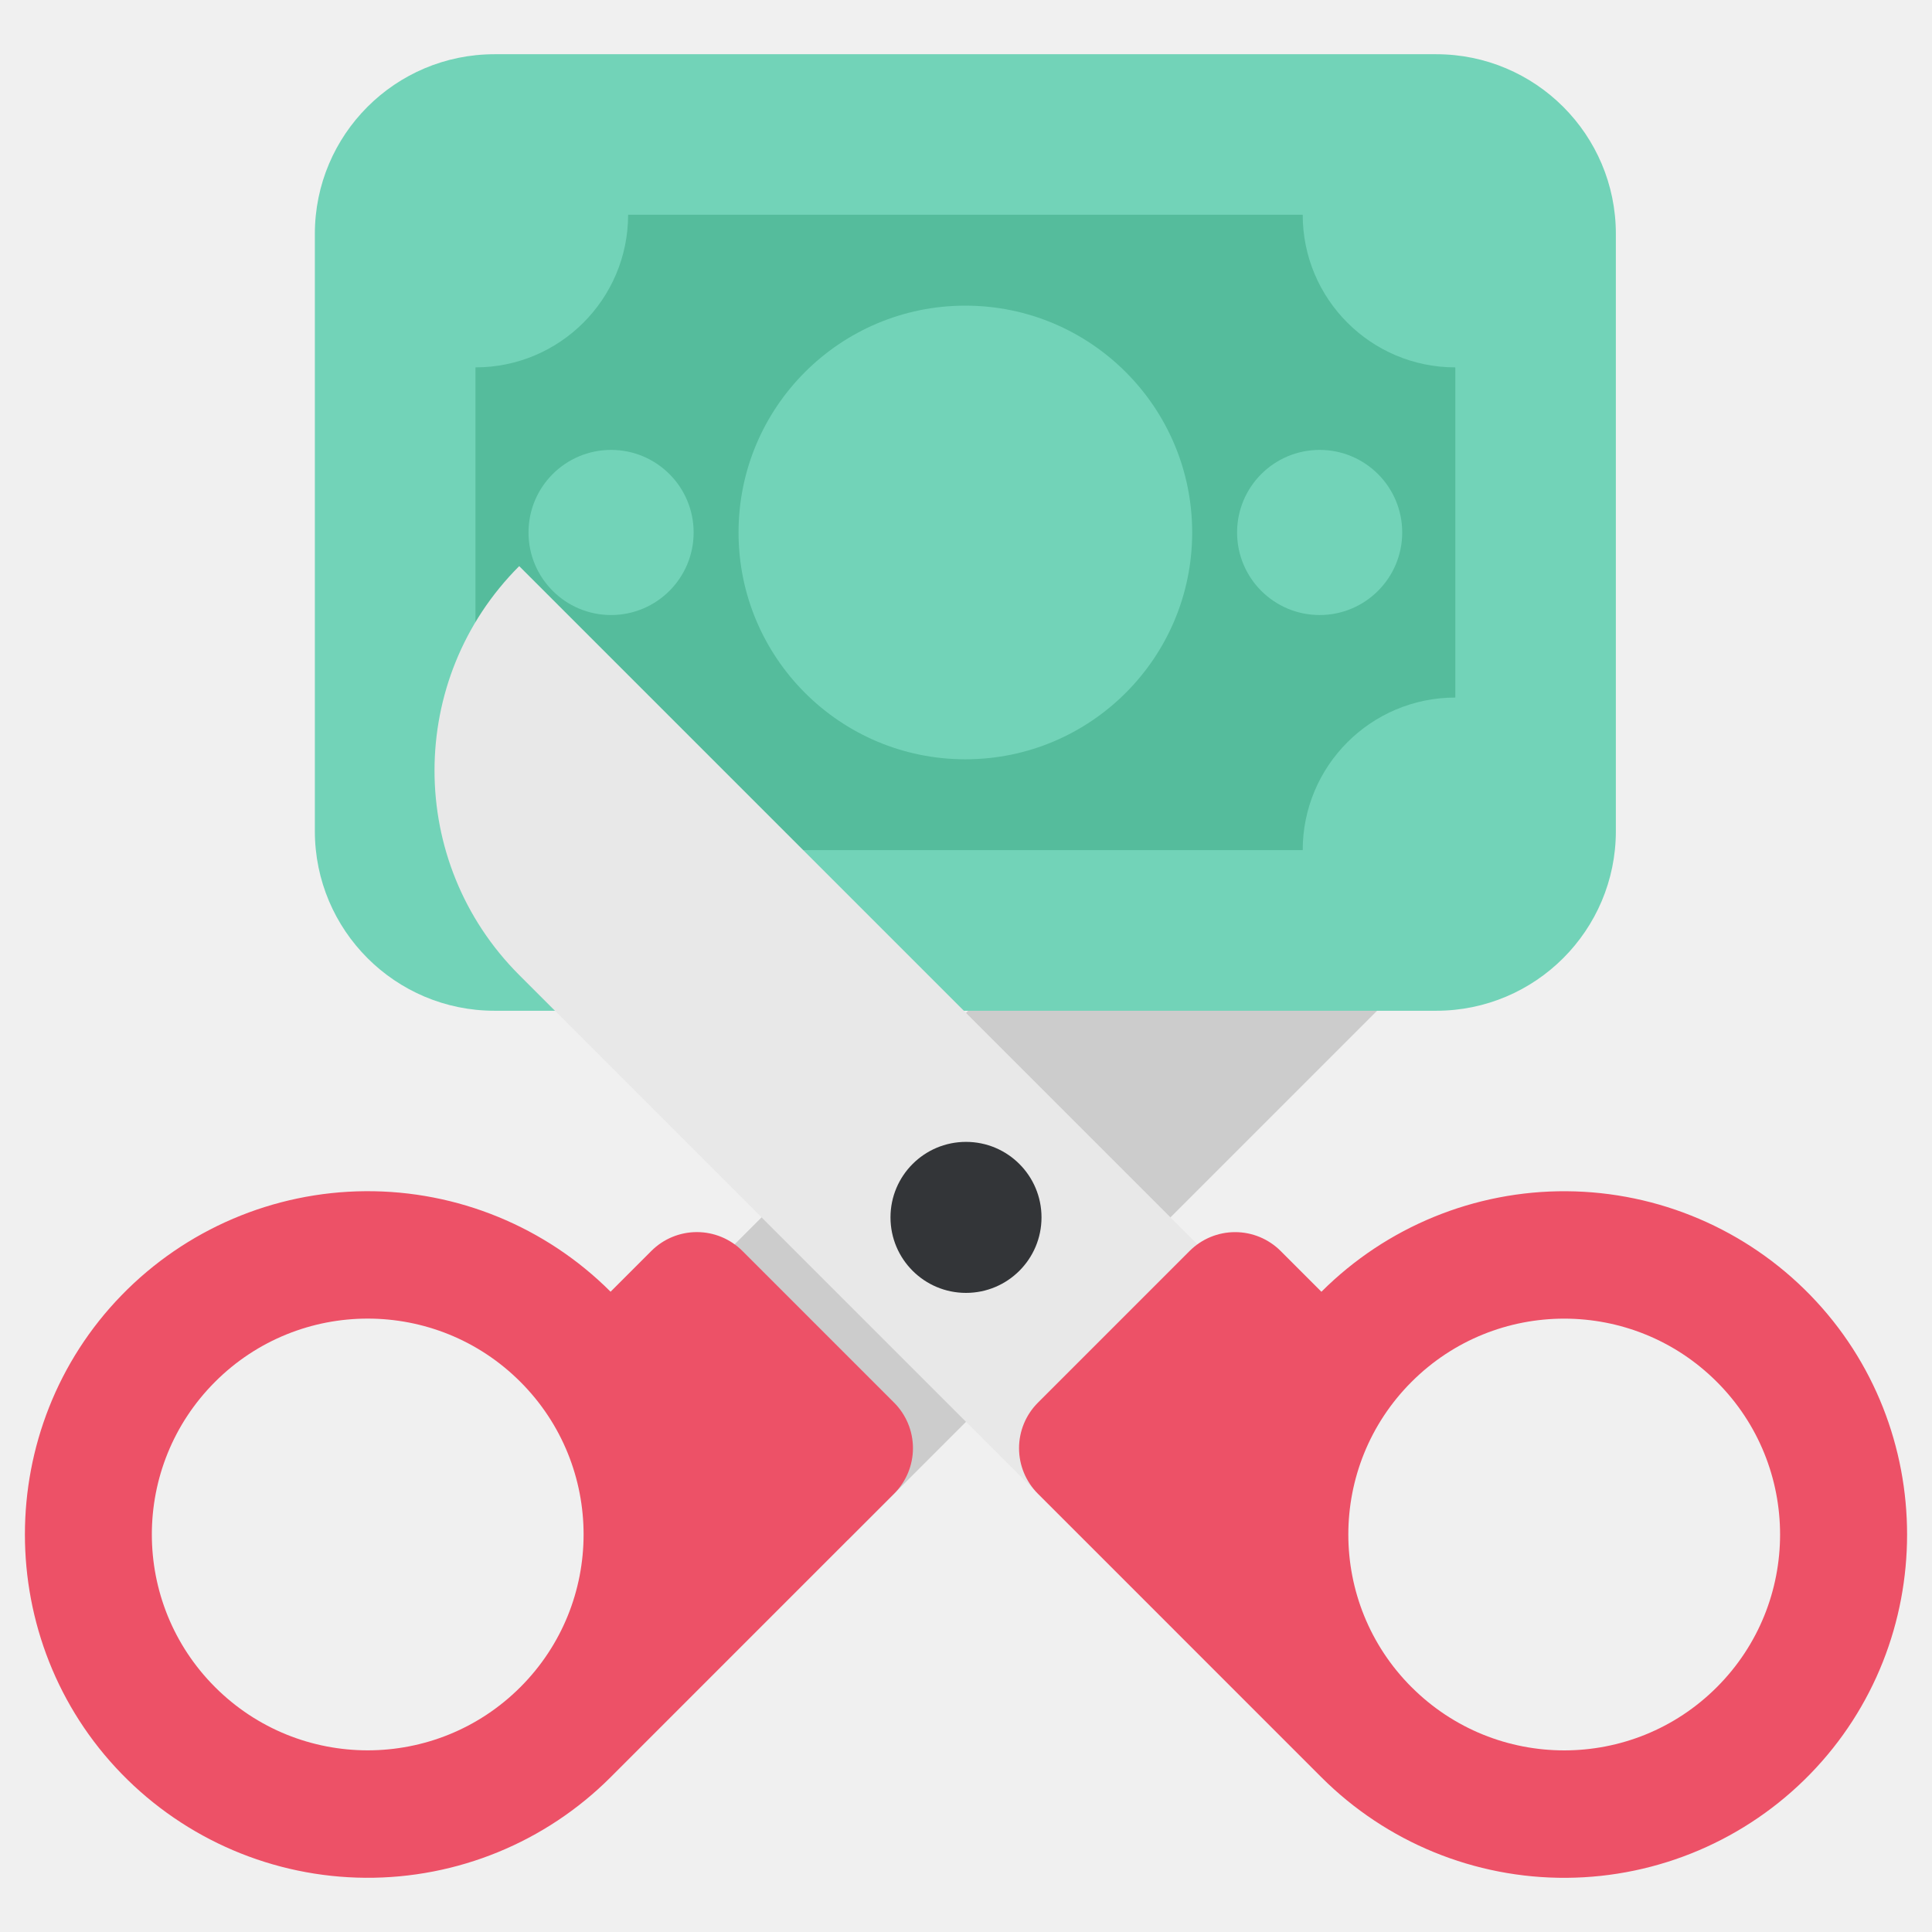
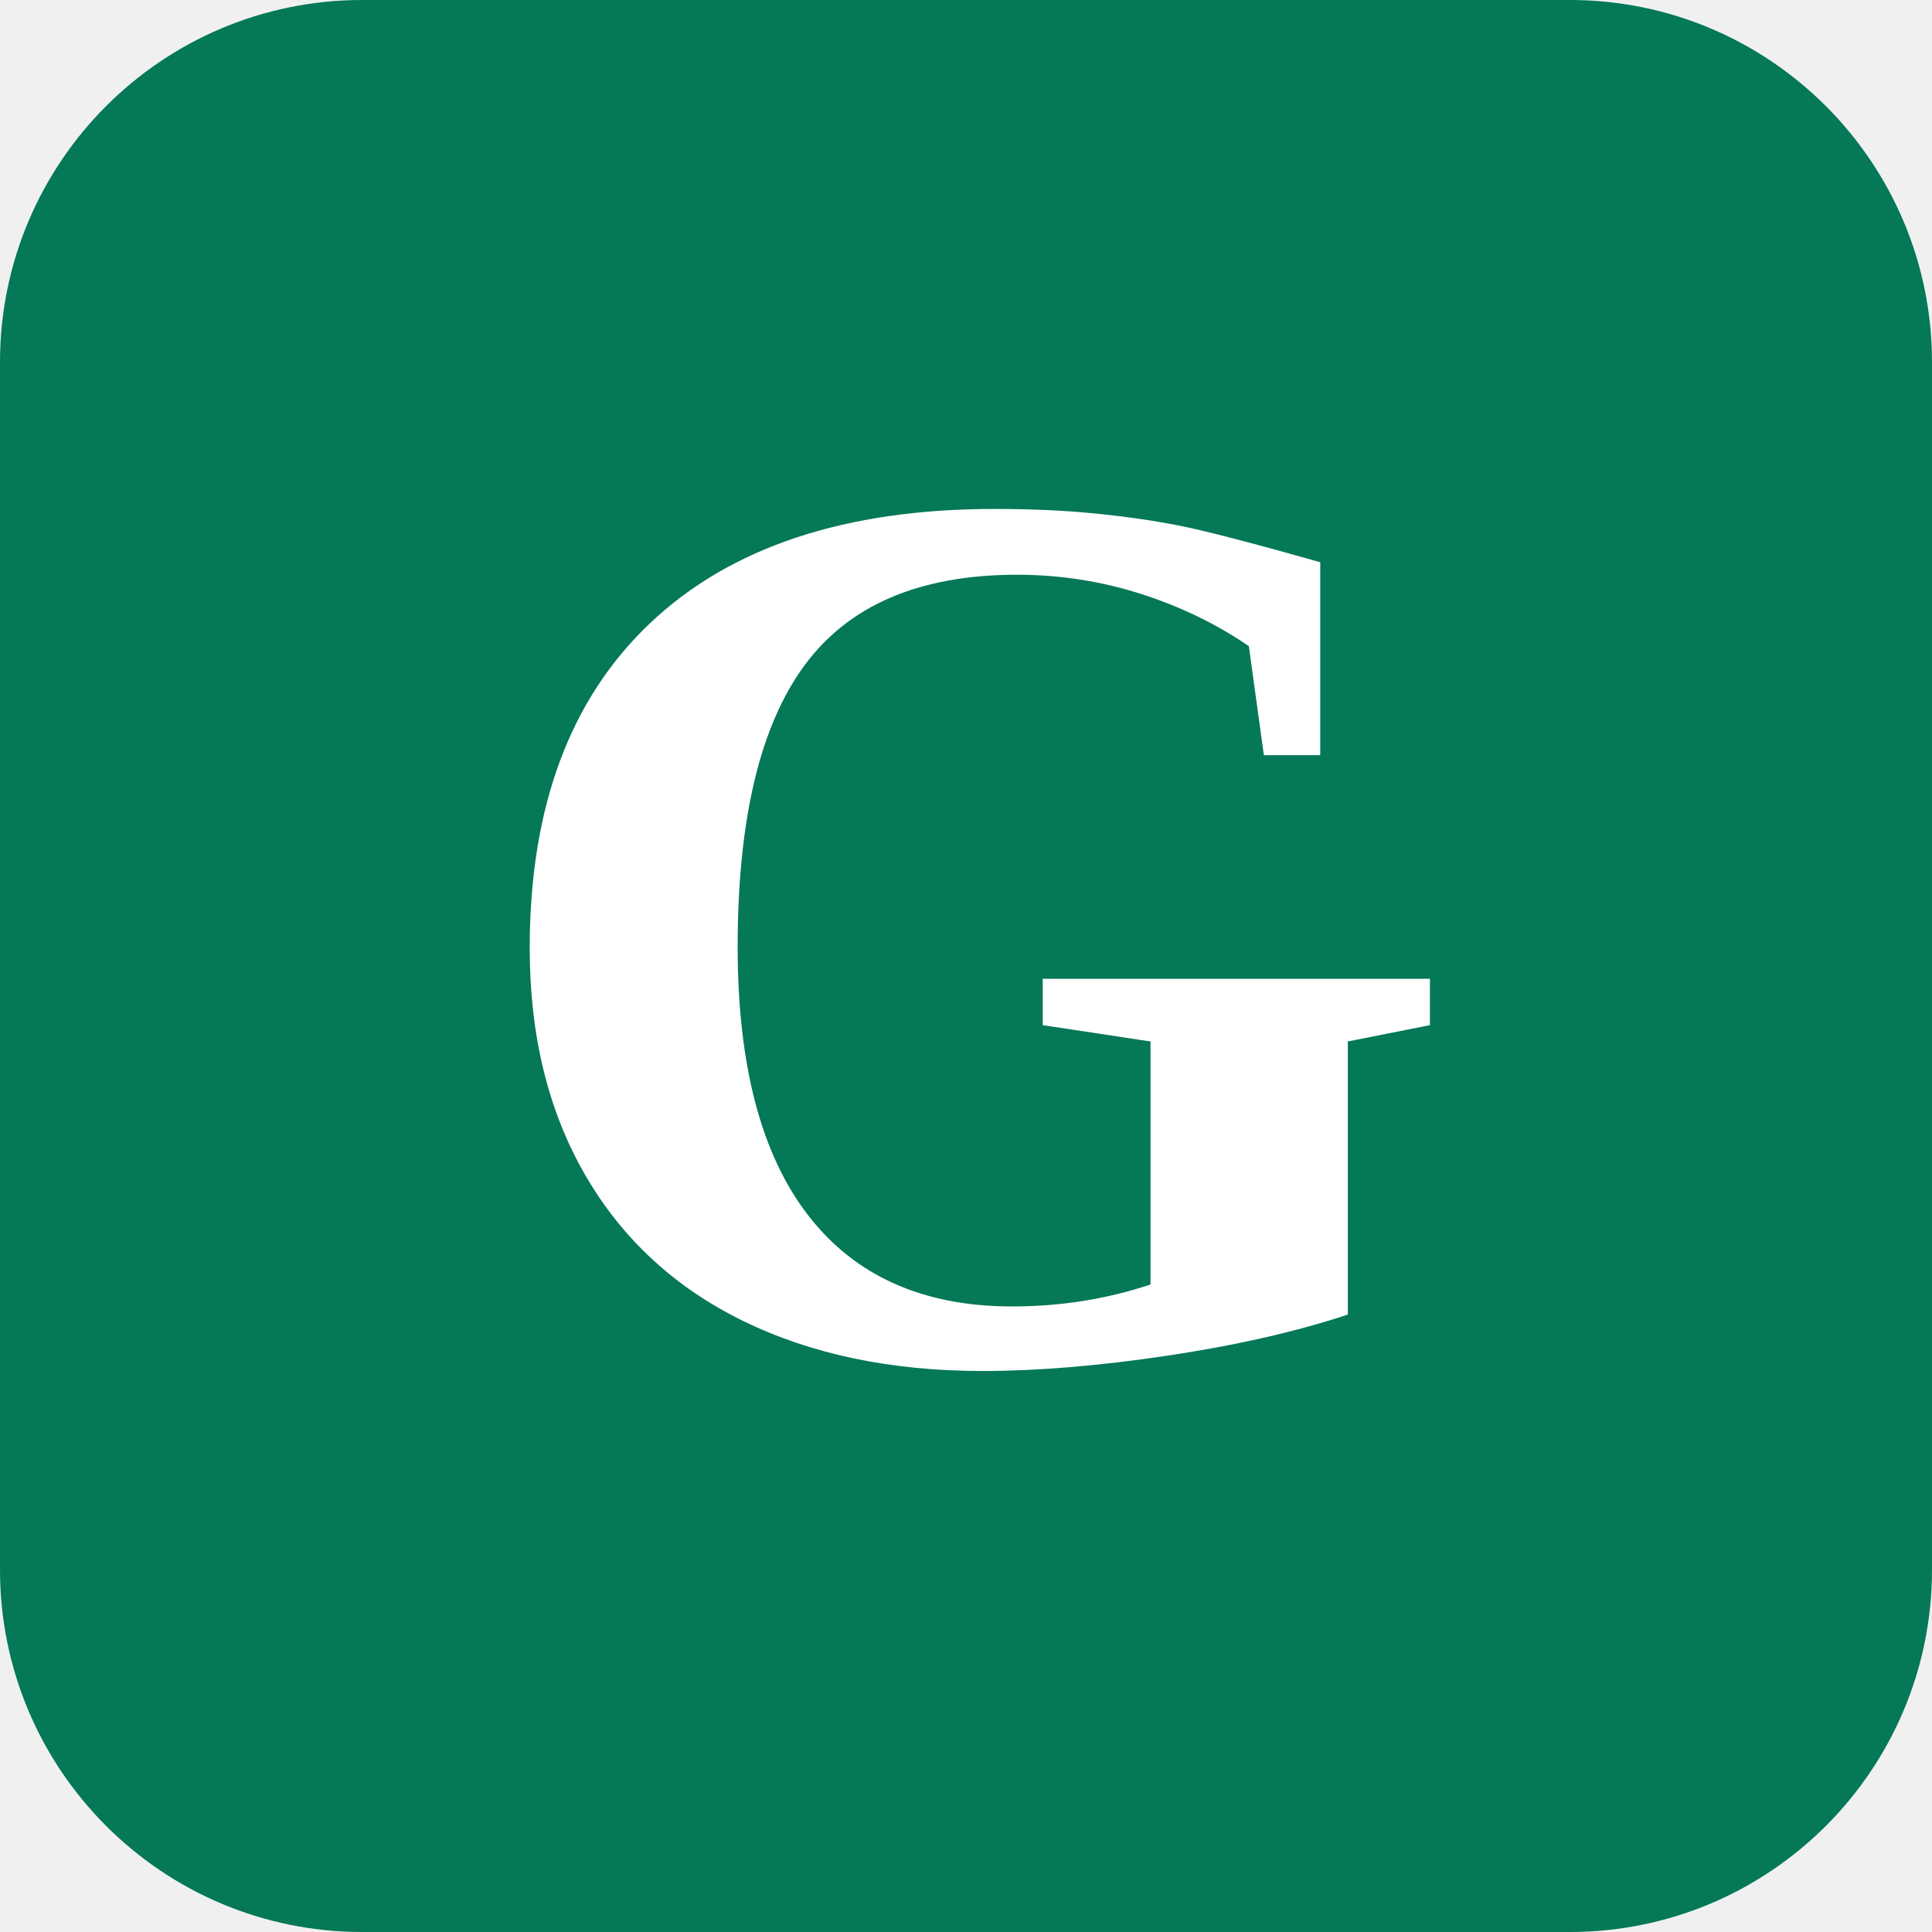
<svg xmlns="http://www.w3.org/2000/svg" viewBox="0 0 512 512">
-   <defs>
-     <style>.cls-1{fill:#ccc;}.cls-2{fill:#ed5167;}.cls-3{fill:#72d3b8;}.cls-4{fill:#55bc9c;}.cls-5{fill:#e8e8e8;}.cls-6{fill:#333538;}</style>
-   </defs>
-   <g data-name="1 funnel" id="_1_funnel">
-     <path class="cls-1" d="M261.25,134.9h0a76.62,76.62,0,0,1,76.62,76.62V423.22a0,0,0,0,1,0,0H261.25a0,0,0,0,1,0,0V134.9a0,0,0,0,1,0,0Z" transform="translate(285.06 -130.08) rotate(45)" />
-     <path class="cls-2" d="M161.87,470.93l75.07-75.08a17.06,17.06,0,0,0,0-24.14l-40.19-40.19a17.06,17.06,0,0,0-24.14,0l-10.8,10.8a91,91,0,0,0-129.58.92c-34.17,35.14-34.17,91.69,0,126.83a91,91,0,0,0,129.58.92ZM57,447.11a57.21,57.21,0,1,1,80.9,0A57.22,57.22,0,0,1,57,447.11Z" />
-     <rect class="cls-3" height="253.49" rx="47.61" transform="translate(511.66 282.22) rotate(180)" width="344.78" x="83.44" y="14.36" />
-     <path class="cls-4" d="M126,184.86V97.36a40.46,40.46,0,0,0,40.46-40.45H345.23a40.44,40.44,0,0,0,40.44,40.45v87.5a40.44,40.44,0,0,0-40.44,40.44H166.44A40.46,40.46,0,0,0,126,184.86Z" />
-     <circle class="cls-3" cx="255.83" cy="141.11" r="60.11" />
-     <circle class="cls-3" cx="349.72" cy="141.11" r="21.88" />
-     <circle class="cls-3" cx="161.94" cy="141.11" r="21.88" />
-     <path class="cls-5" d="M174.13,134.9h76.62a0,0,0,0,1,0,0V346.61a76.62,76.62,0,0,1-76.62,76.62h0a0,0,0,0,1,0,0V134.9a0,0,0,0,1,0,0Z" transform="translate(559.99 326.17) rotate(135)" />
-     <path class="cls-2" d="M350.19,471a91,91,0,0,0,129.58-.92c34.17-35.14,34.17-91.69,0-126.83a91,91,0,0,0-129.58-.92l-10.8-10.8a17.06,17.06,0,0,0-24.14,0l-40.19,40.19a17.06,17.06,0,0,0,0,24.14l75.07,75.08Zm23.89-23.88a57.21,57.21,0,1,1,80.9,0A57.2,57.2,0,0,1,374.08,447.11Z" />
-     <circle class="cls-6" cx="256" cy="322.62" r="20.01" />
-   </g>
+   <rect width="512" height="512" rx="96" fill="#047857" />
+   <text x="256" y="360" font-family="Georgia, 'Times New Roman', serif" font-size="340" font-weight="bold" text-anchor="middle" fill="white" letter-spacing="-10">G</text>
</svg>
